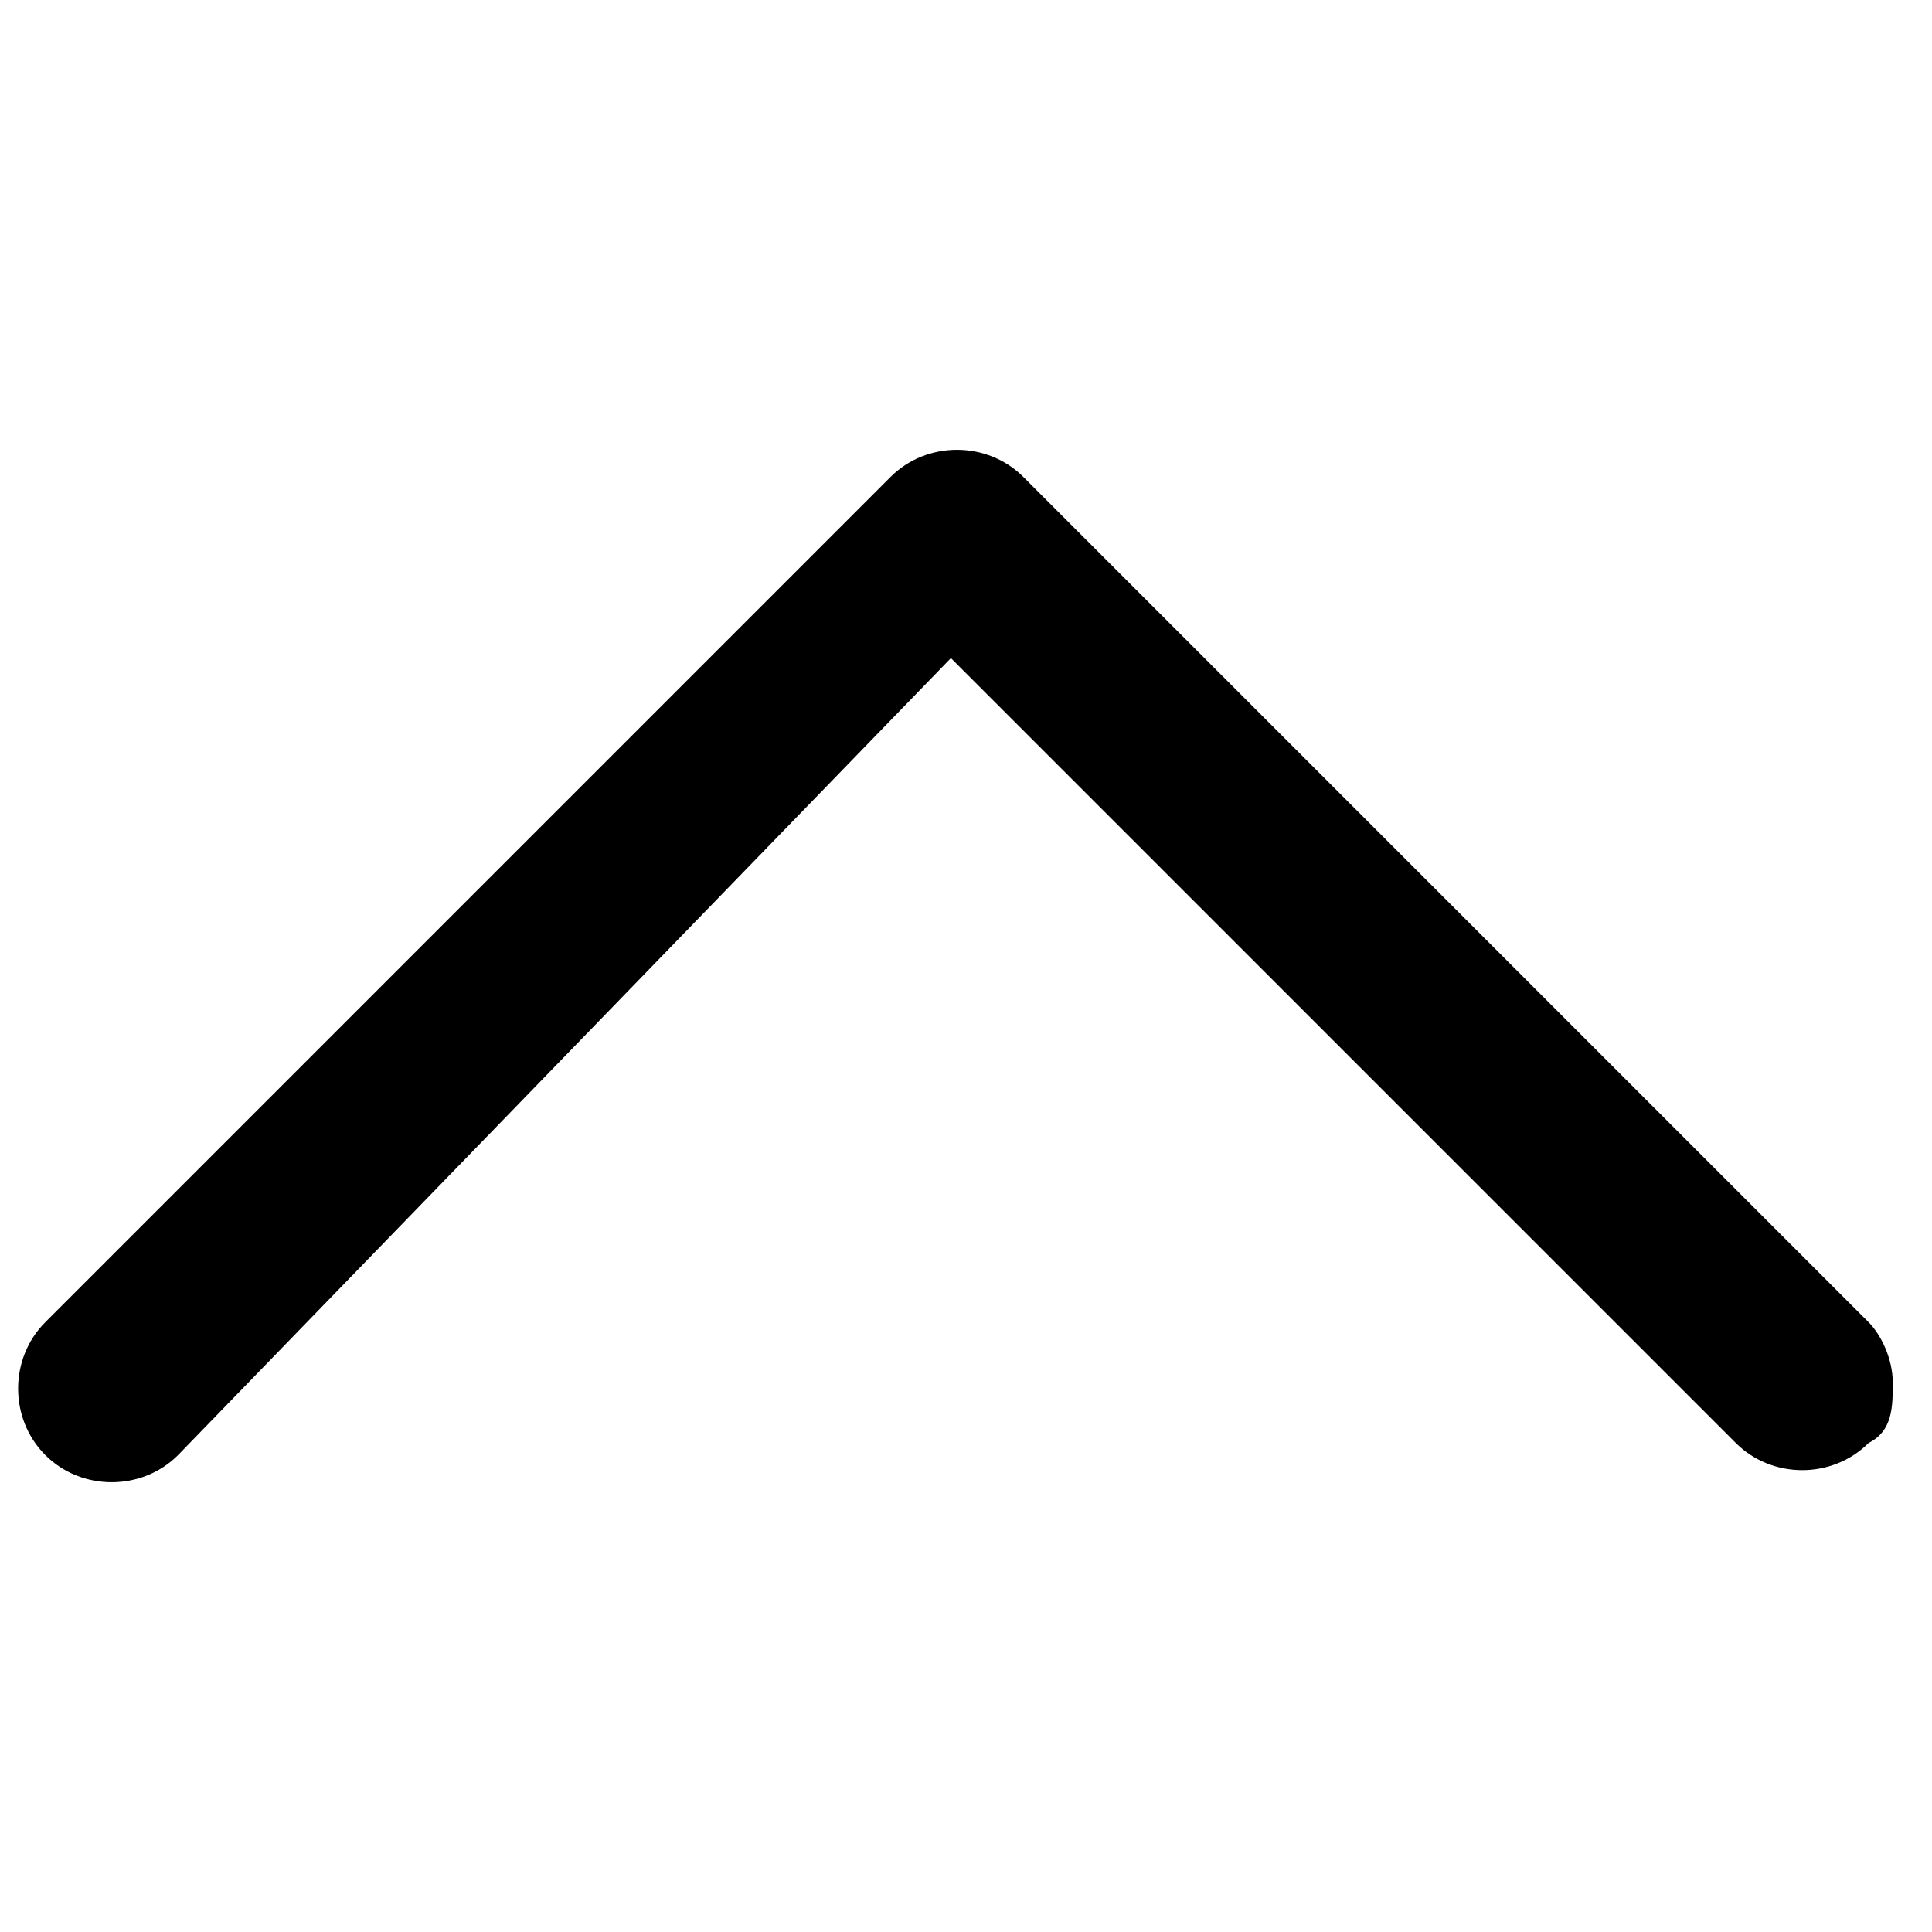
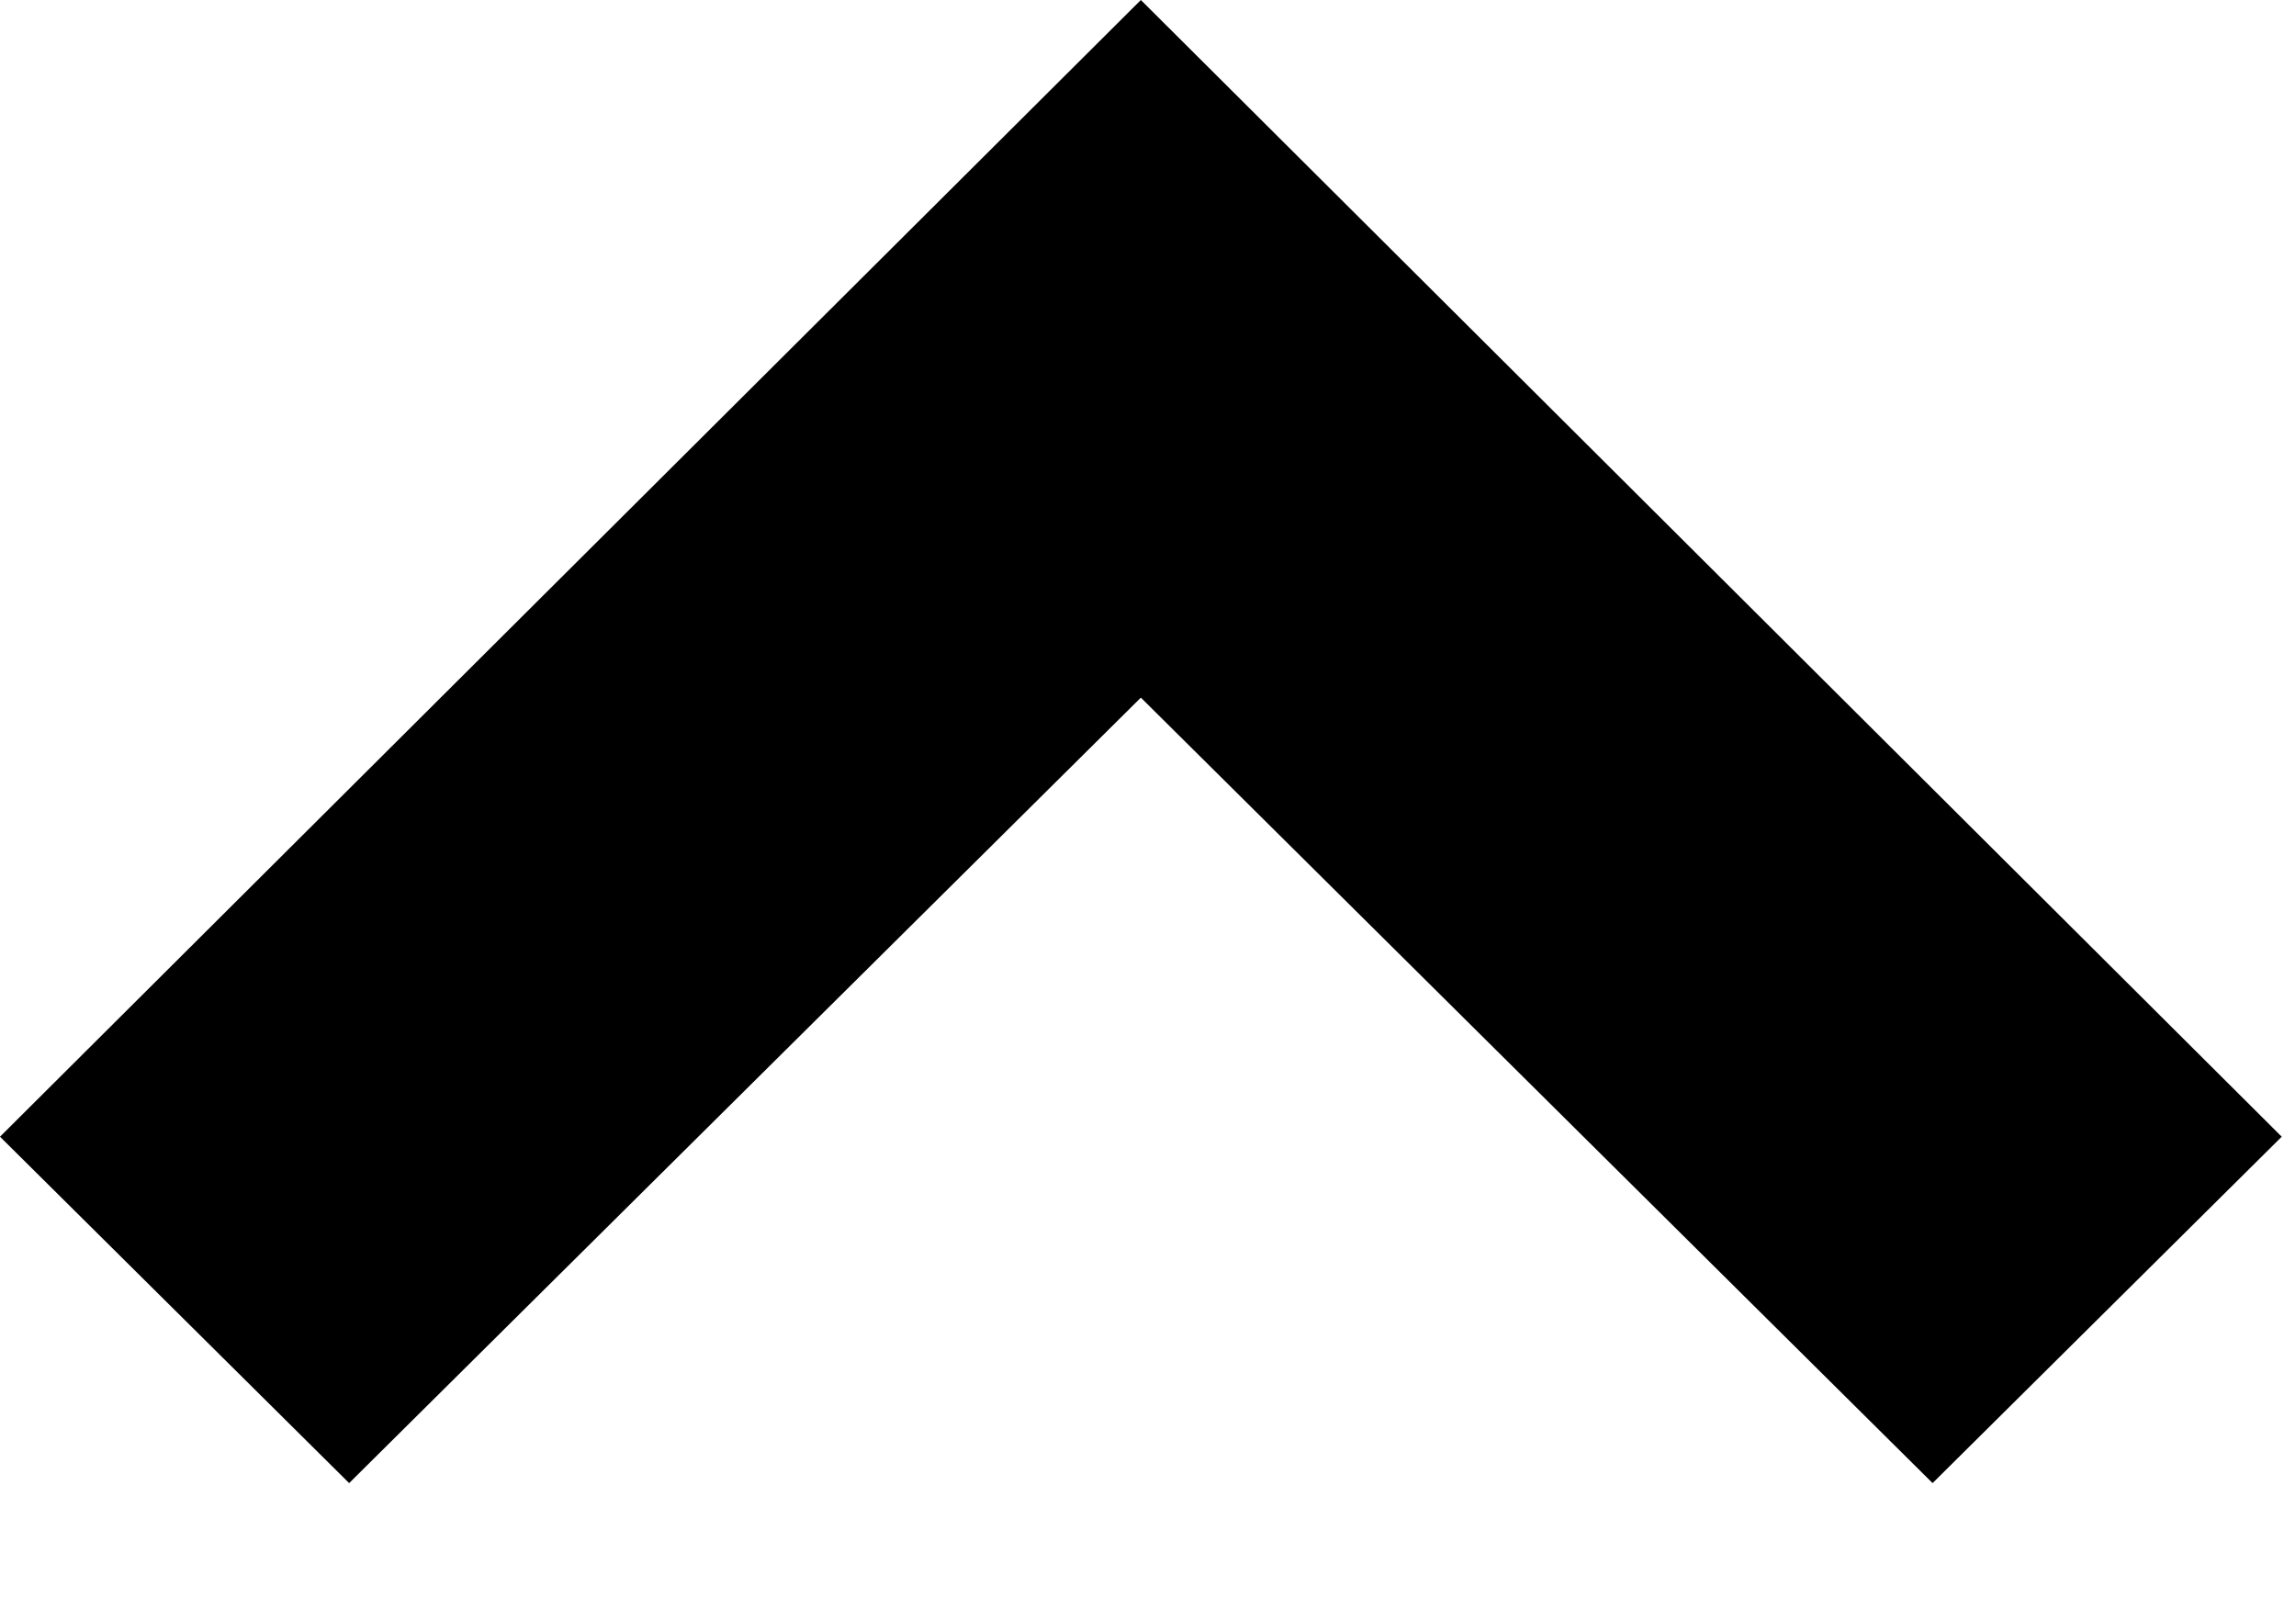
- <svg xmlns="http://www.w3.org/2000/svg" version="1.1" width="32" height="32" viewBox="0 0 32 32">
-   <path d="M31.35 22.9c0-0.4-0.2-0.8-0.4-1l-14-14c-0.6-0.6-1.6-0.6-2.2 0l-14 14c-0.6 0.6-0.6 1.6 0 2.2s1.6 0.6 2.2 0l12.8-13.2 13 13c0.6 0.6 1.6 0.6 2.2 0 0.4-0.2 0.4-0.6 0.4-1z" />
+ <svg xmlns="http://www.w3.org/2000/svg" version="1.1" width="46" height="32" viewBox="0 0 46 32">
+   <path d="M38.719 29.714l-15.862-15.737-15.862 15.737-6.995-6.94 22.857-22.774 22.857 22.774z" />
</svg>
